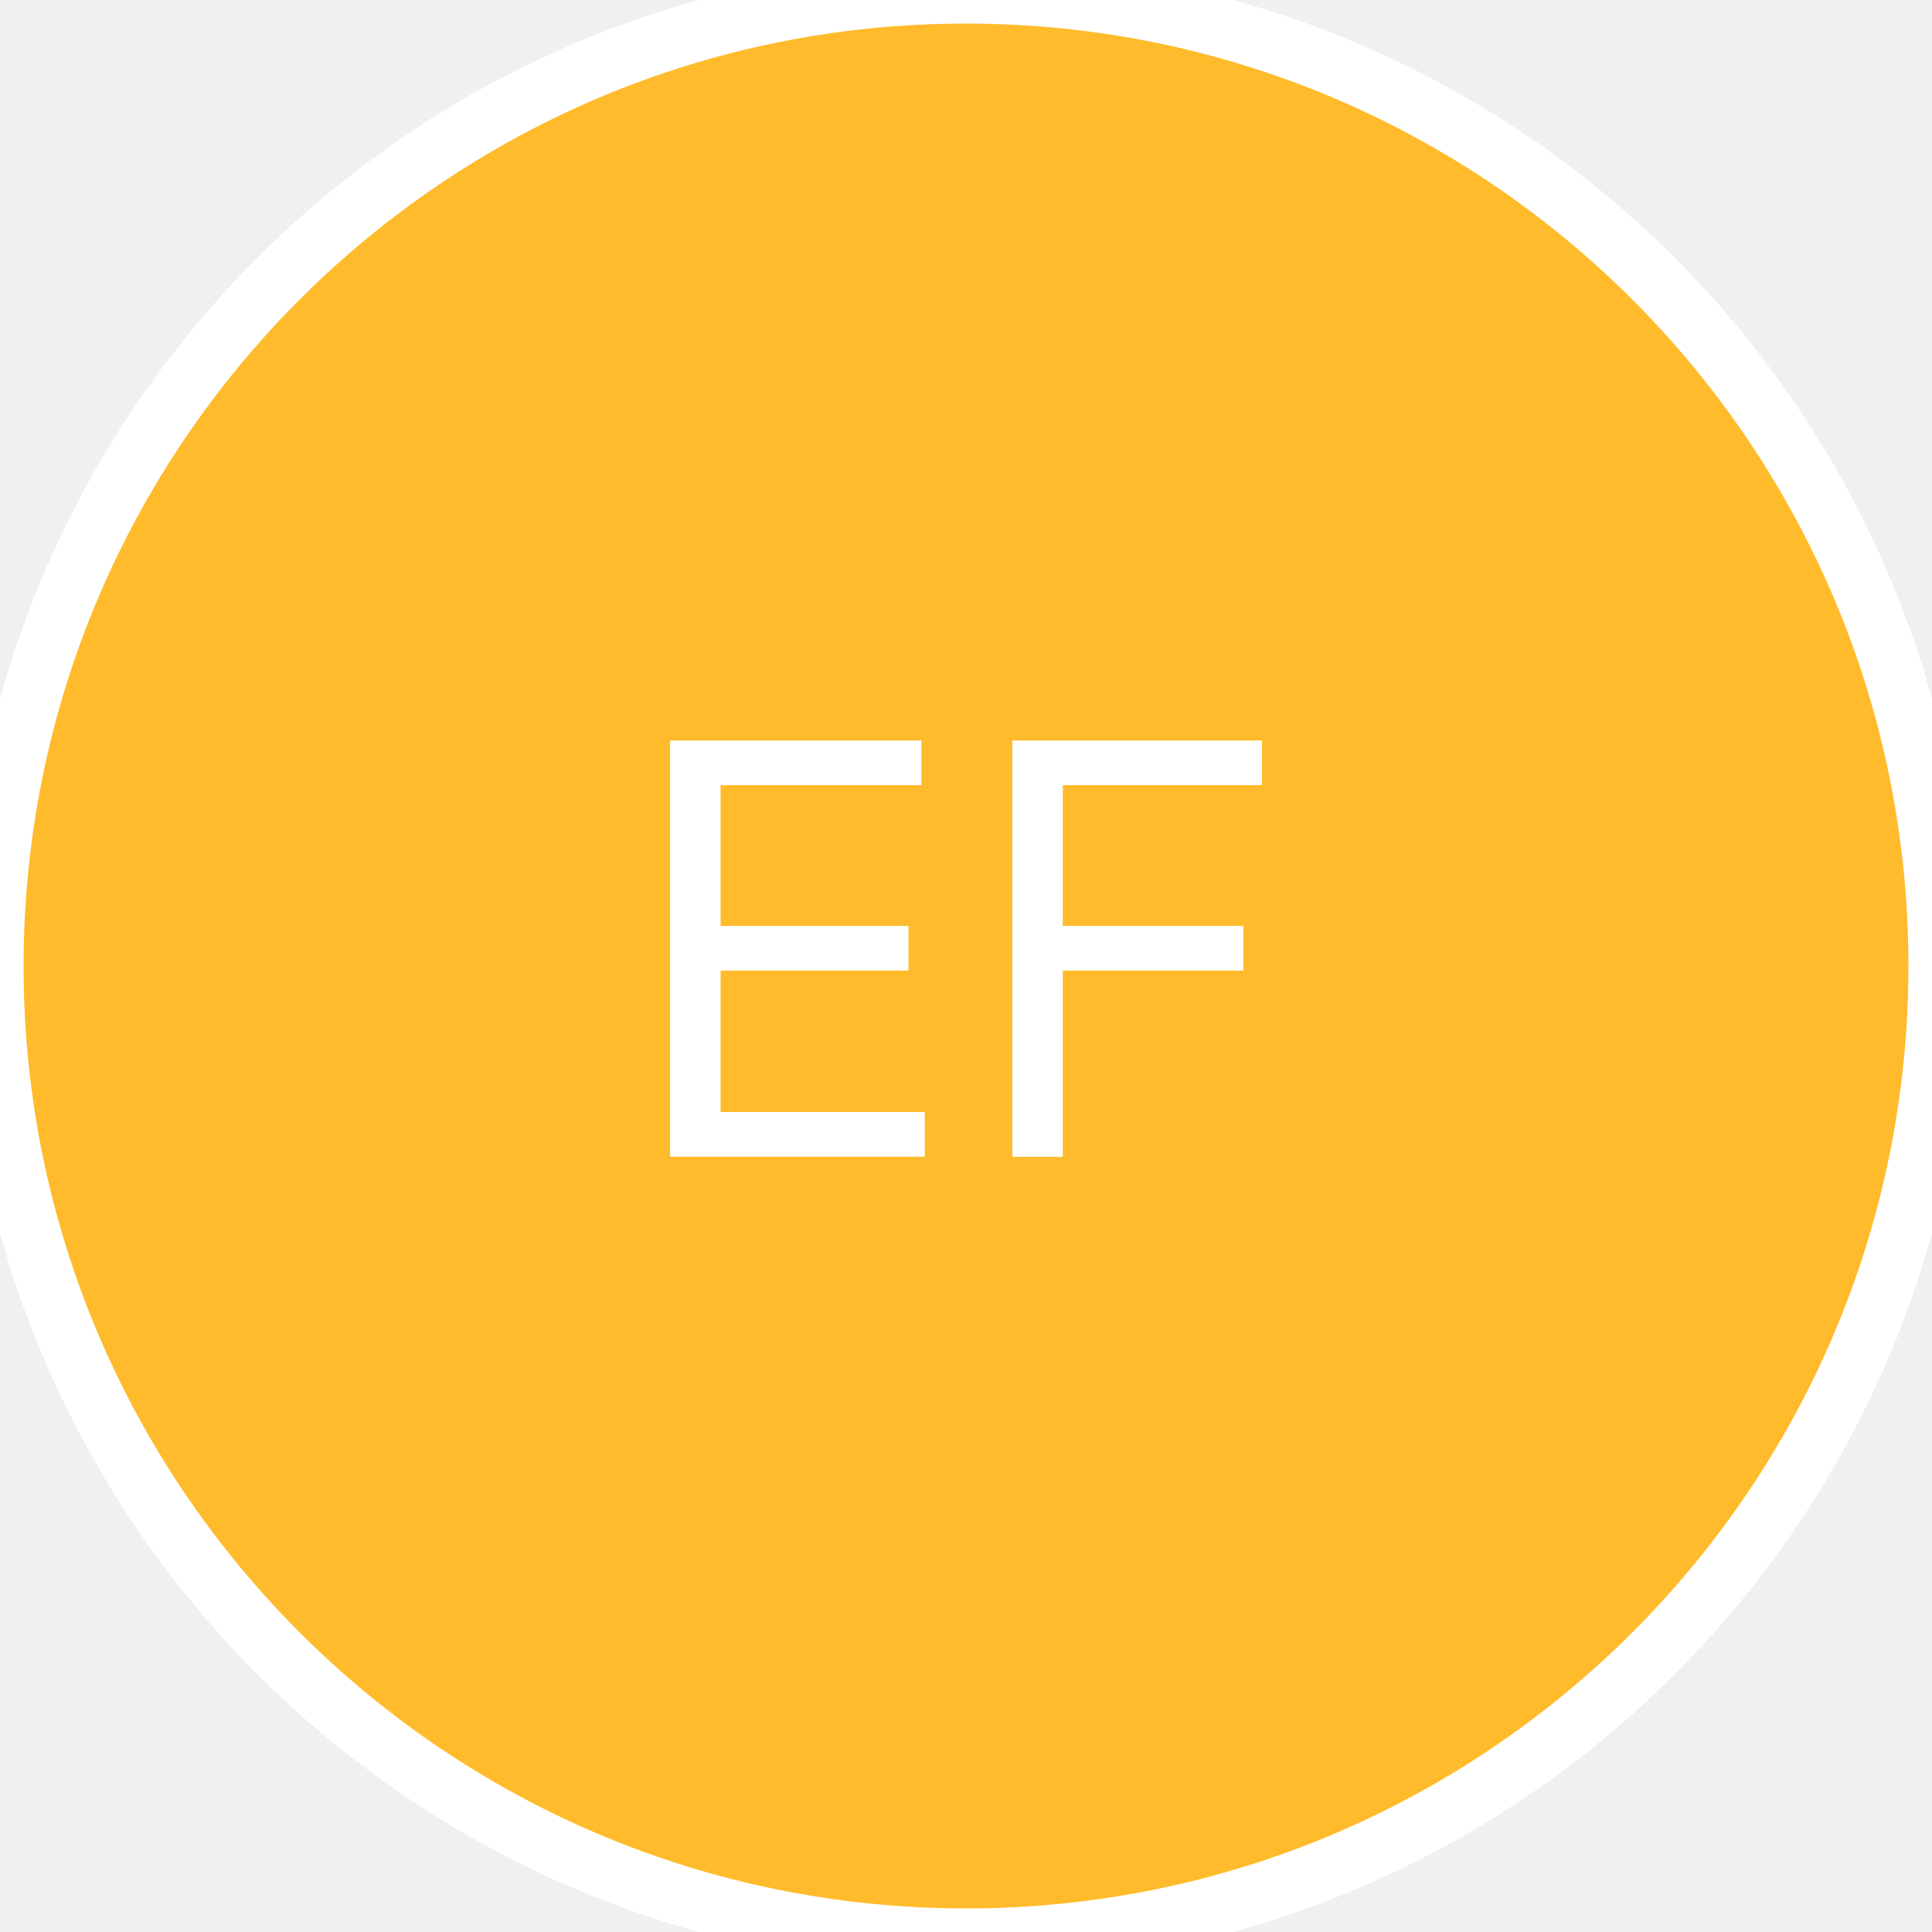
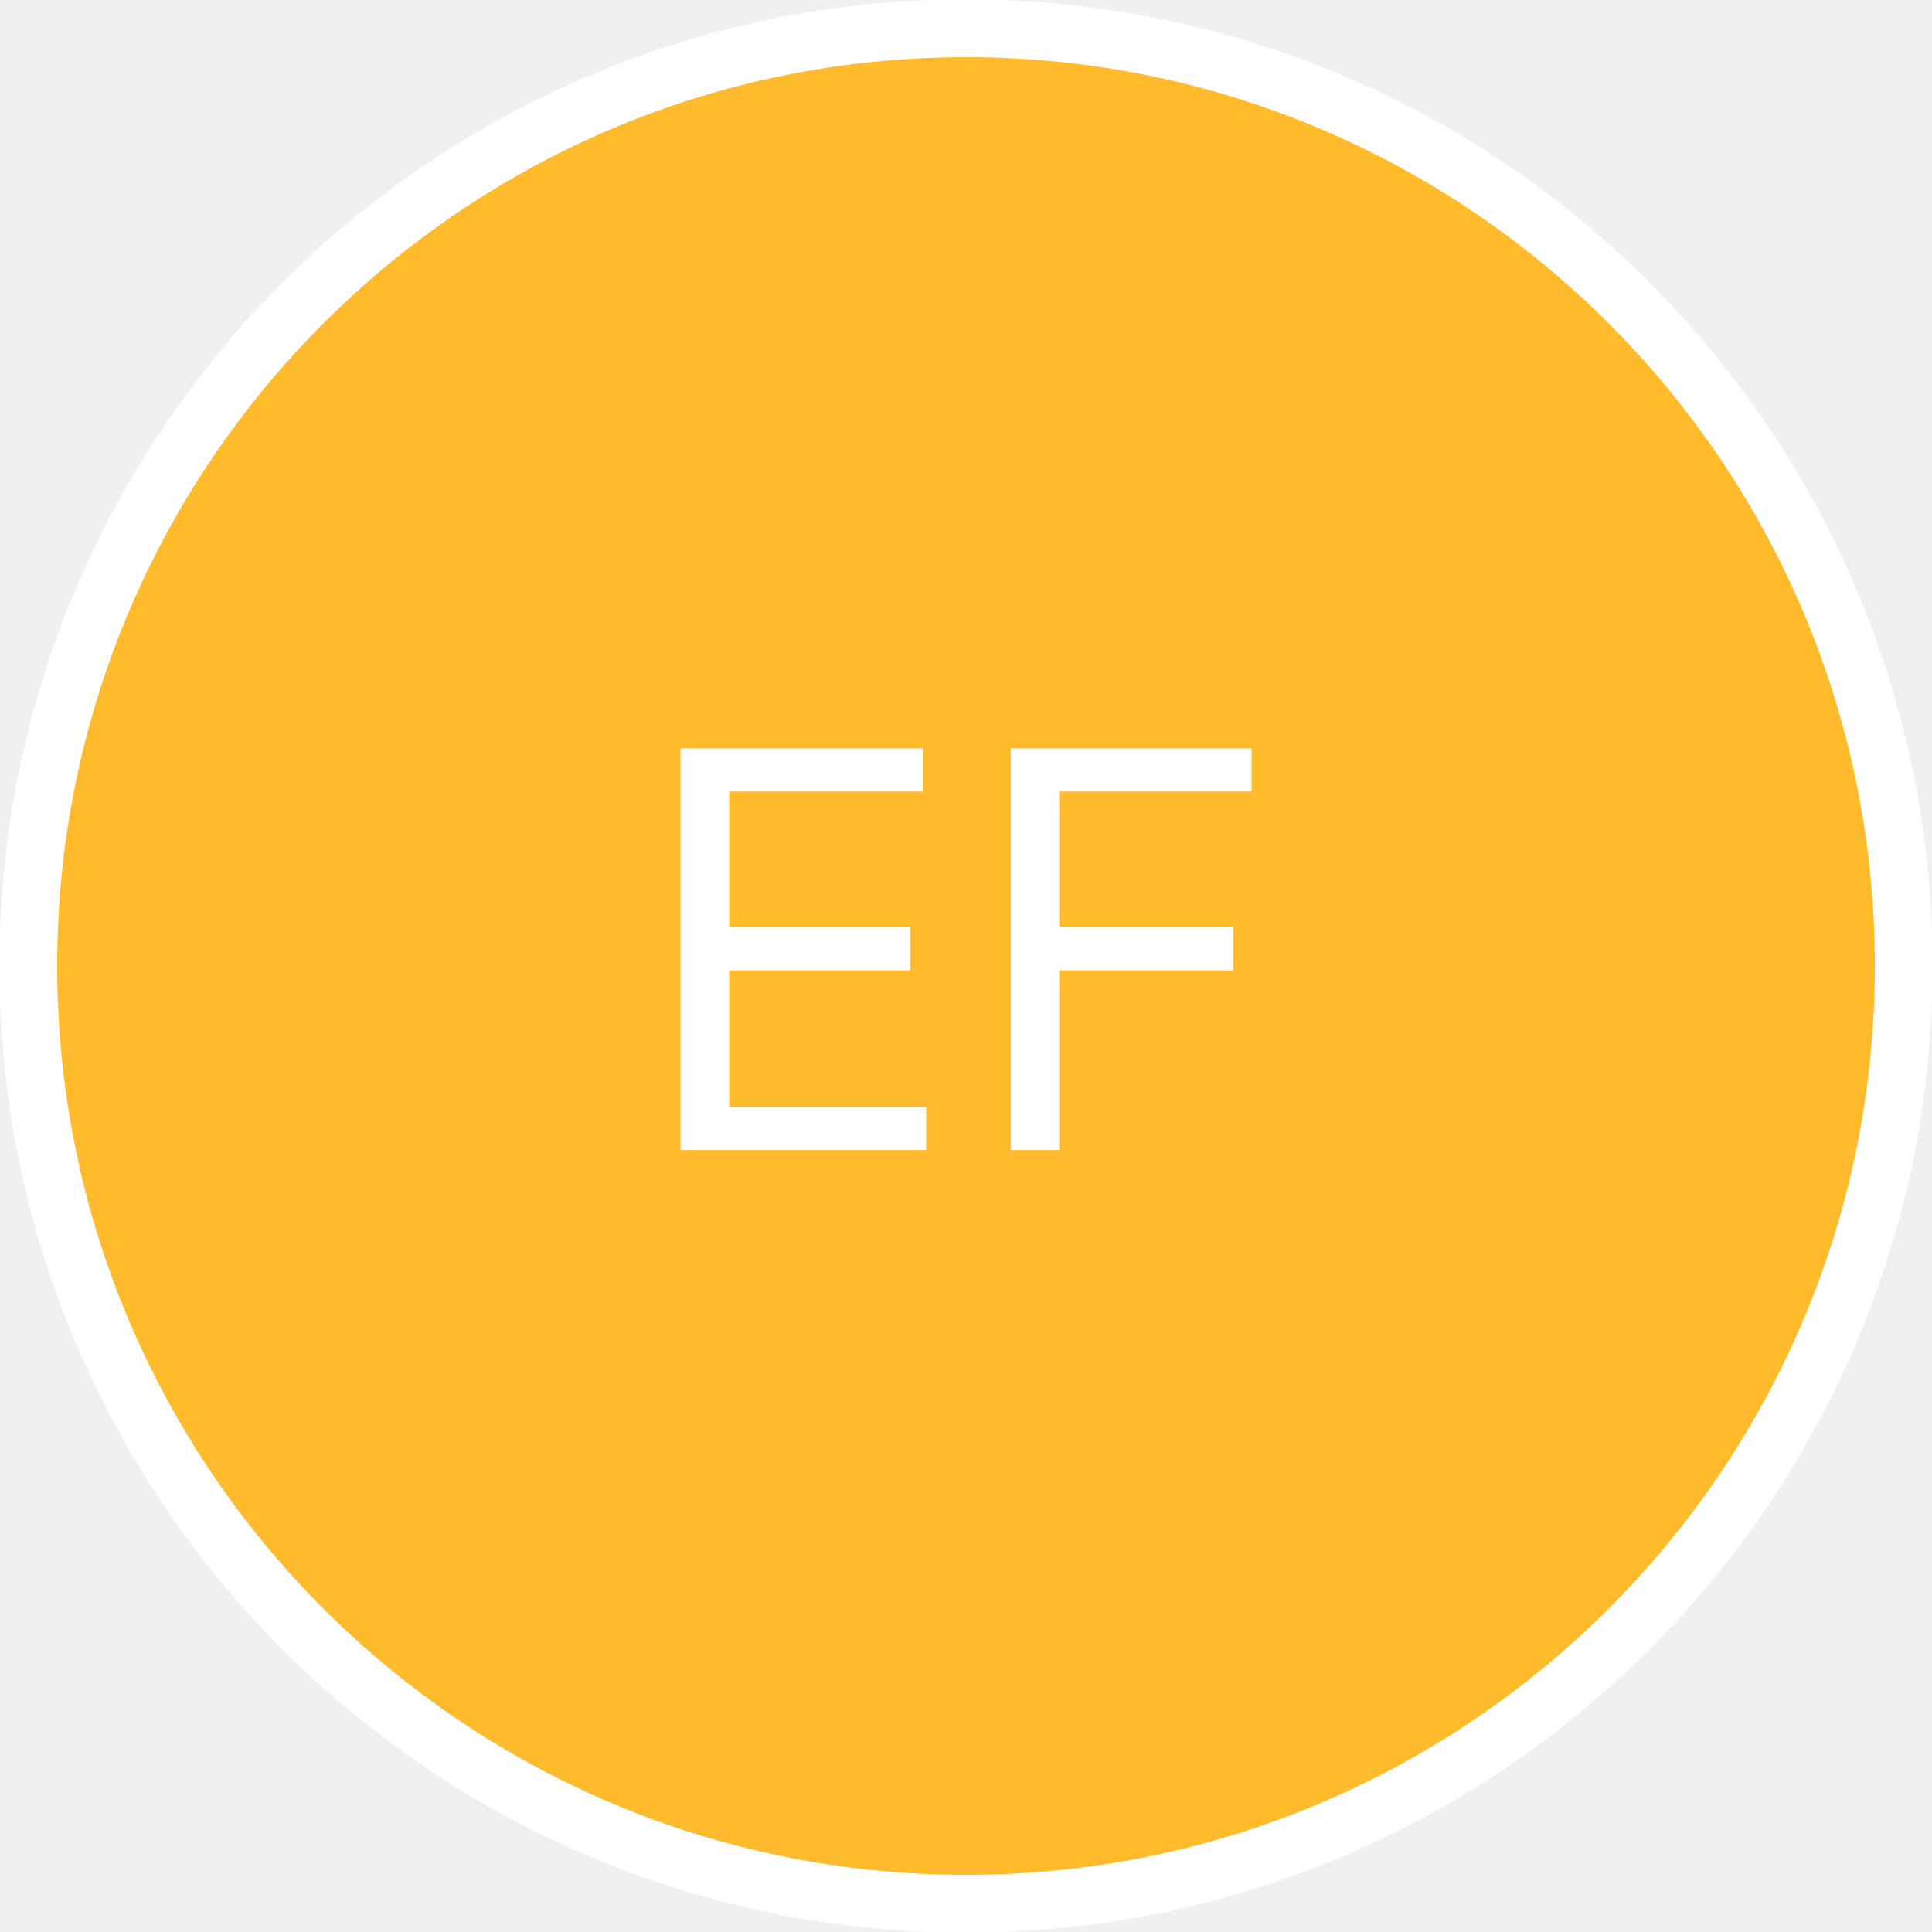
<svg xmlns="http://www.w3.org/2000/svg" id="Ebene_1" data-name="Ebene 1" viewBox="0 0 163.9 163.9">
  <defs>
    <style>
      .cls-1 {
        fill: #ffbb2b;
        stroke: #fff;
        stroke-width: 2px;
      }

      .cls-2 {
        fill: #fff;
        stroke-width: 0px;
      }
    </style>
  </defs>
-   <path class="cls-2" d="M81.95-3.05h0c46.94,0,85,38.06,85,85h0c0,46.94-38.06,85-85,85h0c-46.94,0-85-38.06-85-85h0C-3.05,35.01,35.01-3.05,81.95-3.05Z" />
-   <circle class="cls-1" cx="81.95" cy="81.95" r="80.95" />
-   <path class="cls-2" d="M56.85,98.14v-35.32h21.32v3.79h-17.04v11.94h15.94v3.79h-15.94v12h17.32v3.79h-21.59ZM85.88,98.14v-35.32h21.18v3.79h-16.9v11.94h15.32v3.79h-15.32v15.8h-4.28Z" />
+   <path class="cls-2" d="M81.95-.05h0C127.24-.05,163.95,36.67,163.95,81.95h0c0,45.29-36.71,82-82,82h0C36.67,163.95-.05,127.24-.05,81.95H-.05C-.05,36.67,36.67-.05,81.95-.05Z" />
+   <circle class="cls-1" cx="81.95" cy="81.95" r="78.1" />
+   <path class="cls-2" d="M57.73,97.57v-34.08h20.57v3.66h-16.44v11.51h15.38v3.66h-15.38v11.58h16.71v3.66h-20.83ZM85.74,97.57v-34.08h20.43v3.66h-16.31v11.51h14.78v3.66h-14.78v15.24h-4.13Z" />
</svg>
